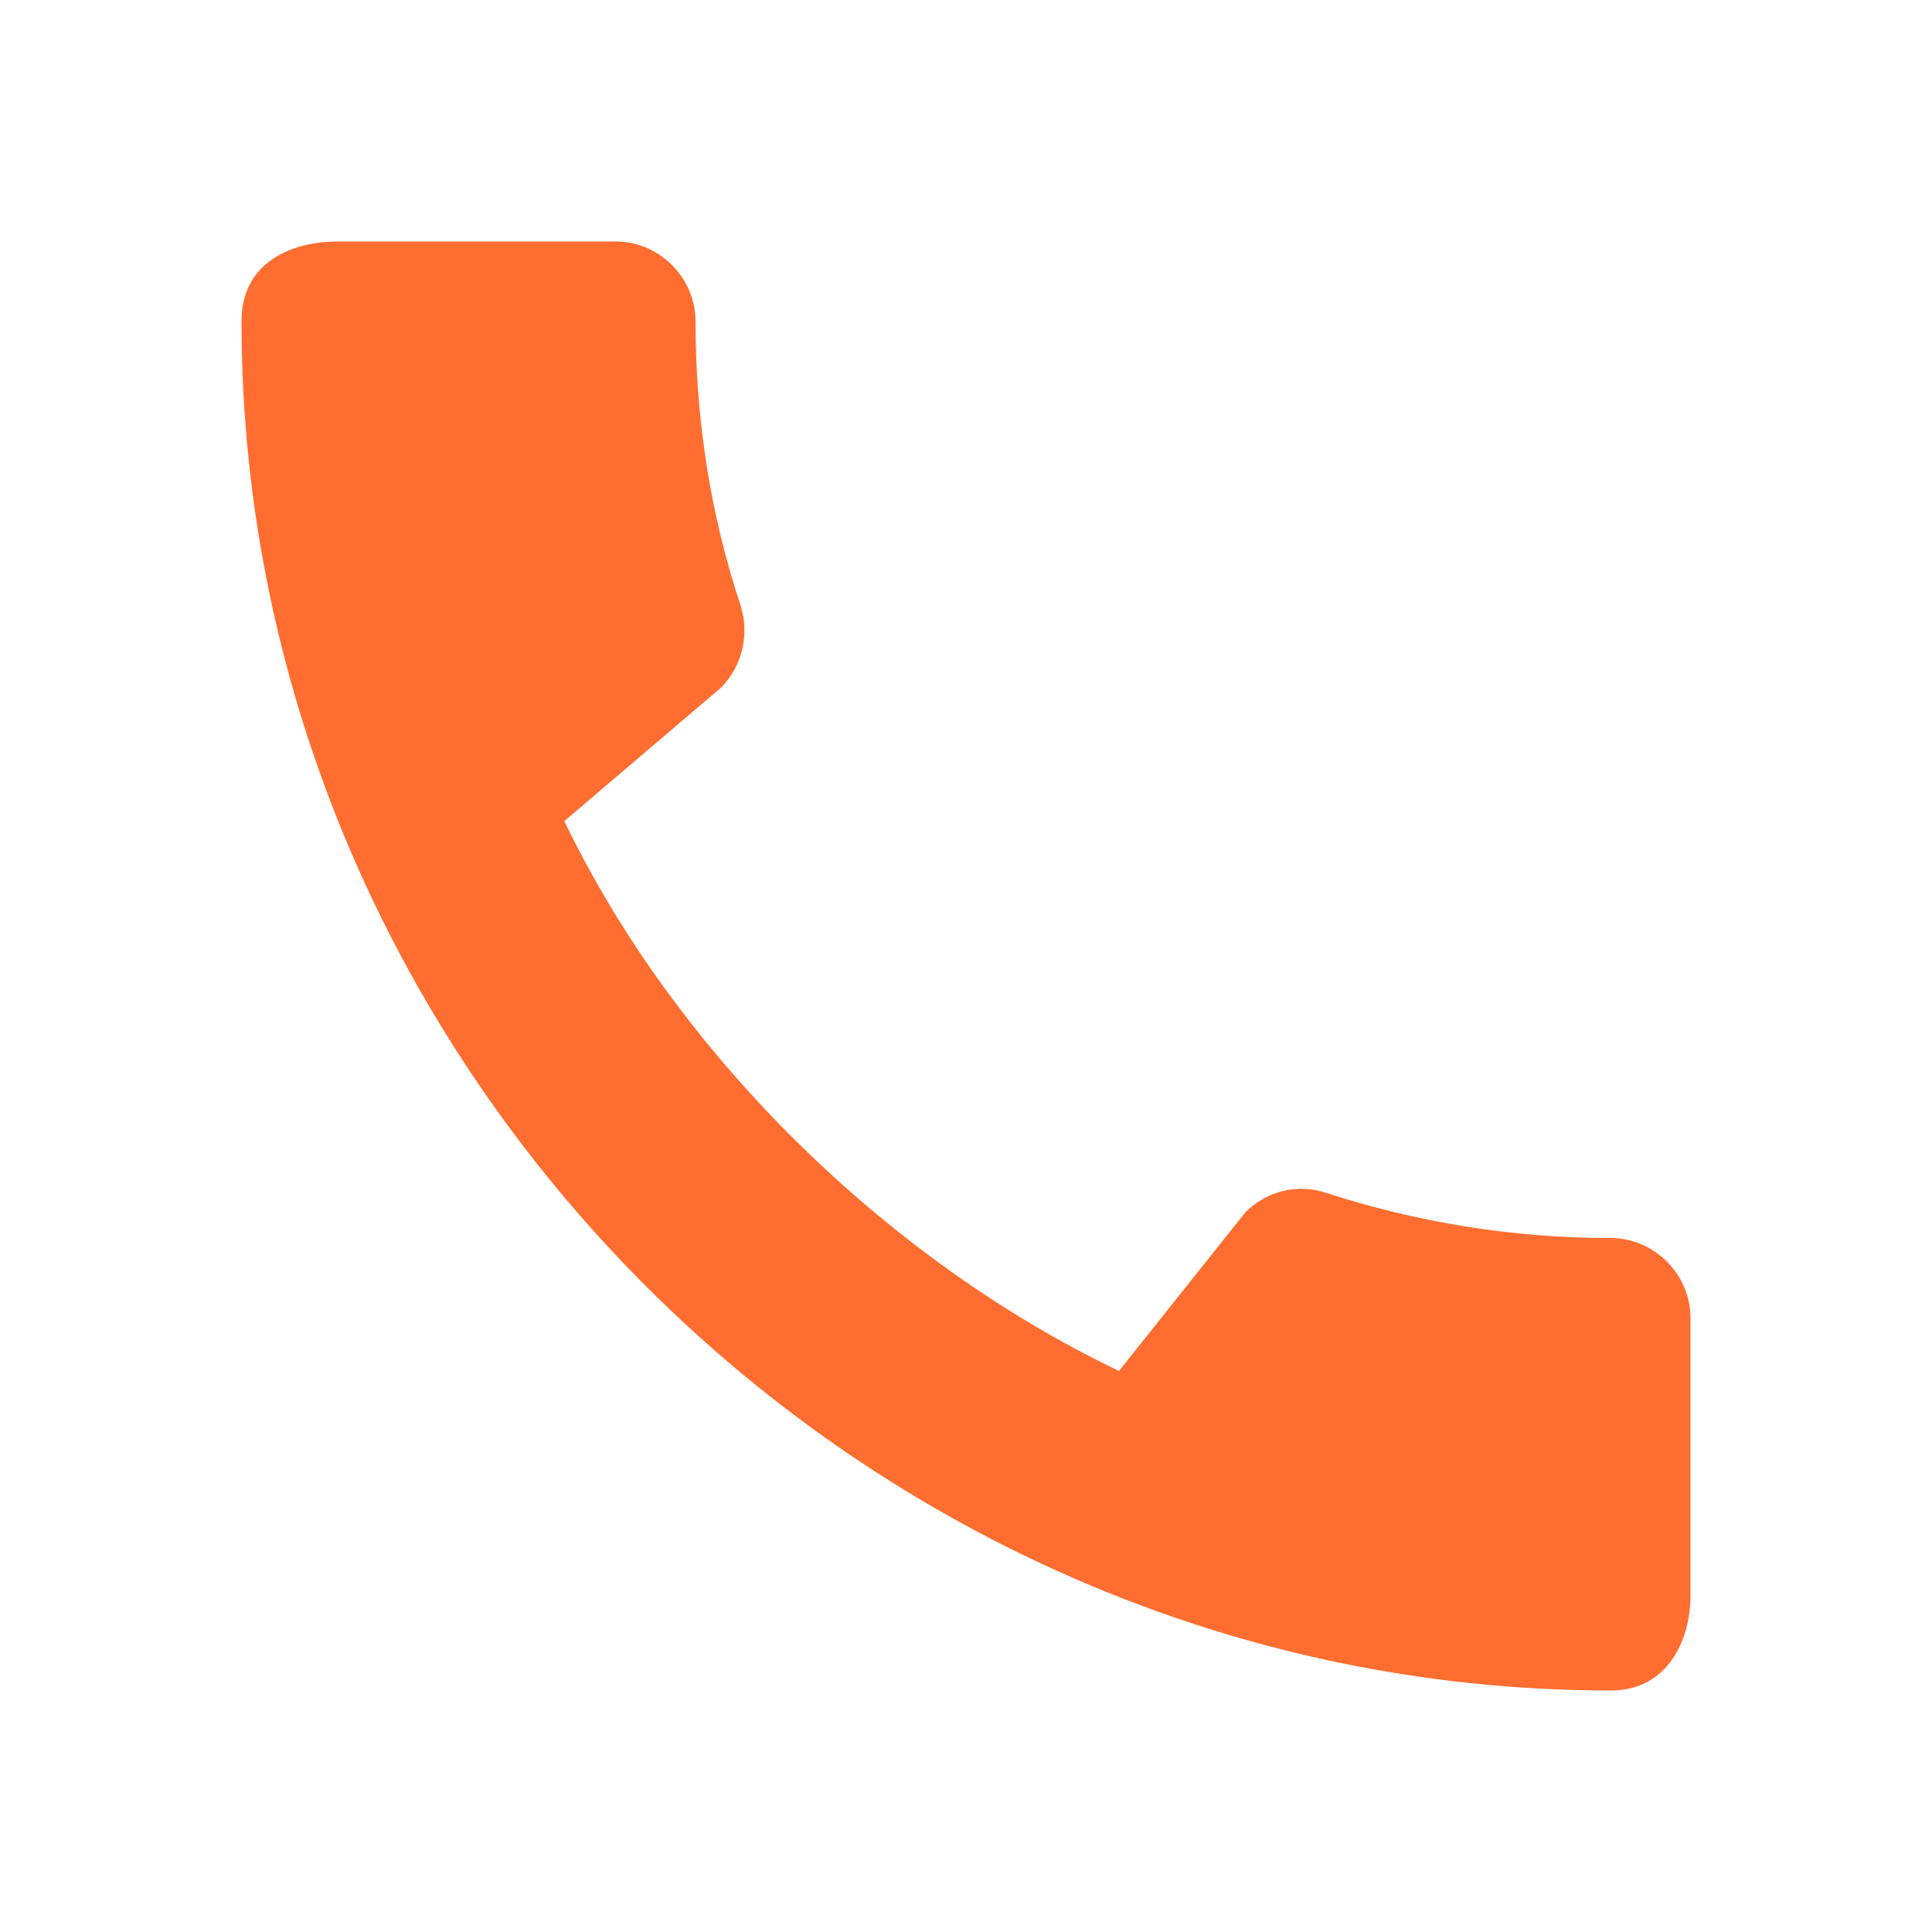
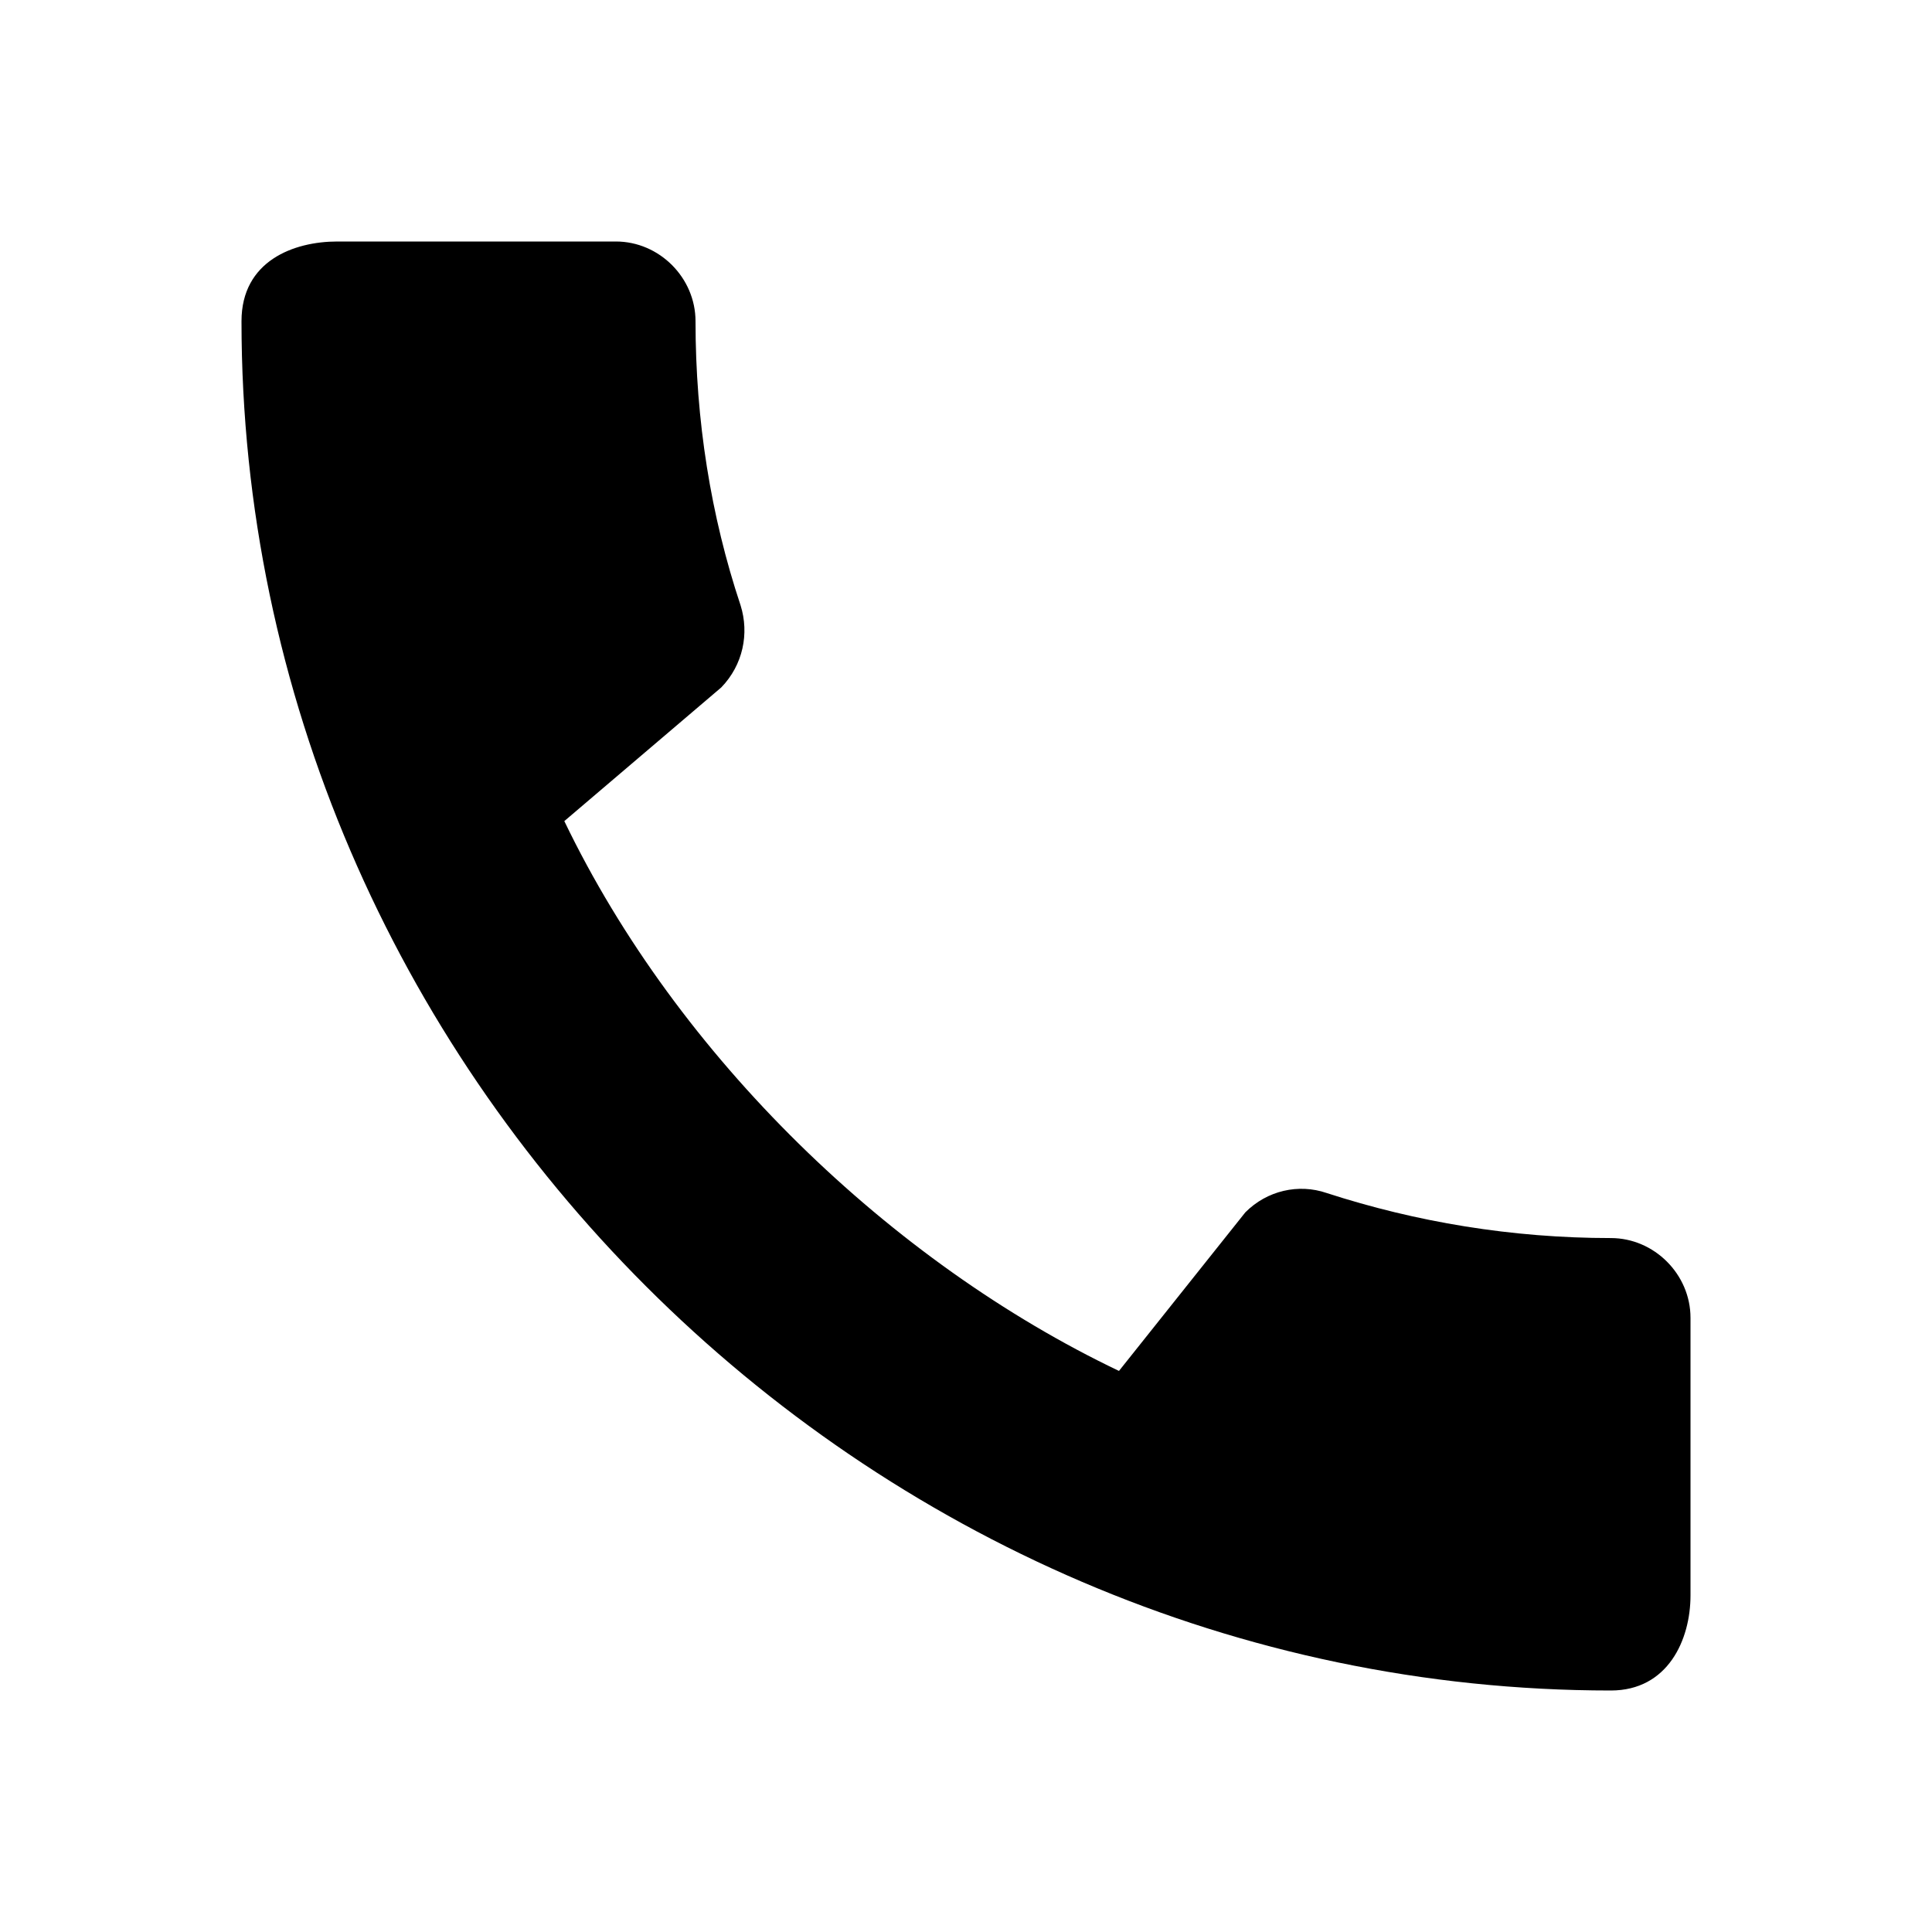
- <svg xmlns="http://www.w3.org/2000/svg" width="22" height="22" viewBox="0 0 22 22" fill="none">
-   <path d="M18.343 14.098C17.215 14.098 16.124 13.915 15.107 13.585C14.786 13.475 14.428 13.557 14.181 13.805L12.742 15.611C10.148 14.373 7.718 12.036 6.426 9.35L8.213 7.828C8.461 7.572 8.534 7.214 8.433 6.893C8.094 5.876 7.92 4.785 7.92 3.658C7.92 3.163 7.508 2.75 7.013 2.75H3.841C3.346 2.75 2.75 2.97 2.75 3.658C2.75 12.173 9.836 19.25 18.343 19.25C18.993 19.25 19.25 18.672 19.25 18.168V15.006C19.25 14.511 18.837 14.098 18.343 14.098Z" fill="#FF6E30" />
+ <svg xmlns="http://www.w3.org/2000/svg" width="22" height="22" viewBox="0 0 22 22">
+   <path d="M18.343 14.098C17.215 14.098 16.124 13.915 15.107 13.585C14.786 13.475 14.428 13.557 14.181 13.805L12.742 15.611C10.148 14.373 7.718 12.036 6.426 9.35L8.213 7.828C8.461 7.572 8.534 7.214 8.433 6.893C8.094 5.876 7.92 4.785 7.92 3.658C7.92 3.163 7.508 2.75 7.013 2.75H3.841C3.346 2.75 2.75 2.97 2.75 3.658C2.75 12.173 9.836 19.25 18.343 19.25C18.993 19.25 19.25 18.672 19.25 18.168V15.006C19.25 14.511 18.837 14.098 18.343 14.098Z" />
</svg>
